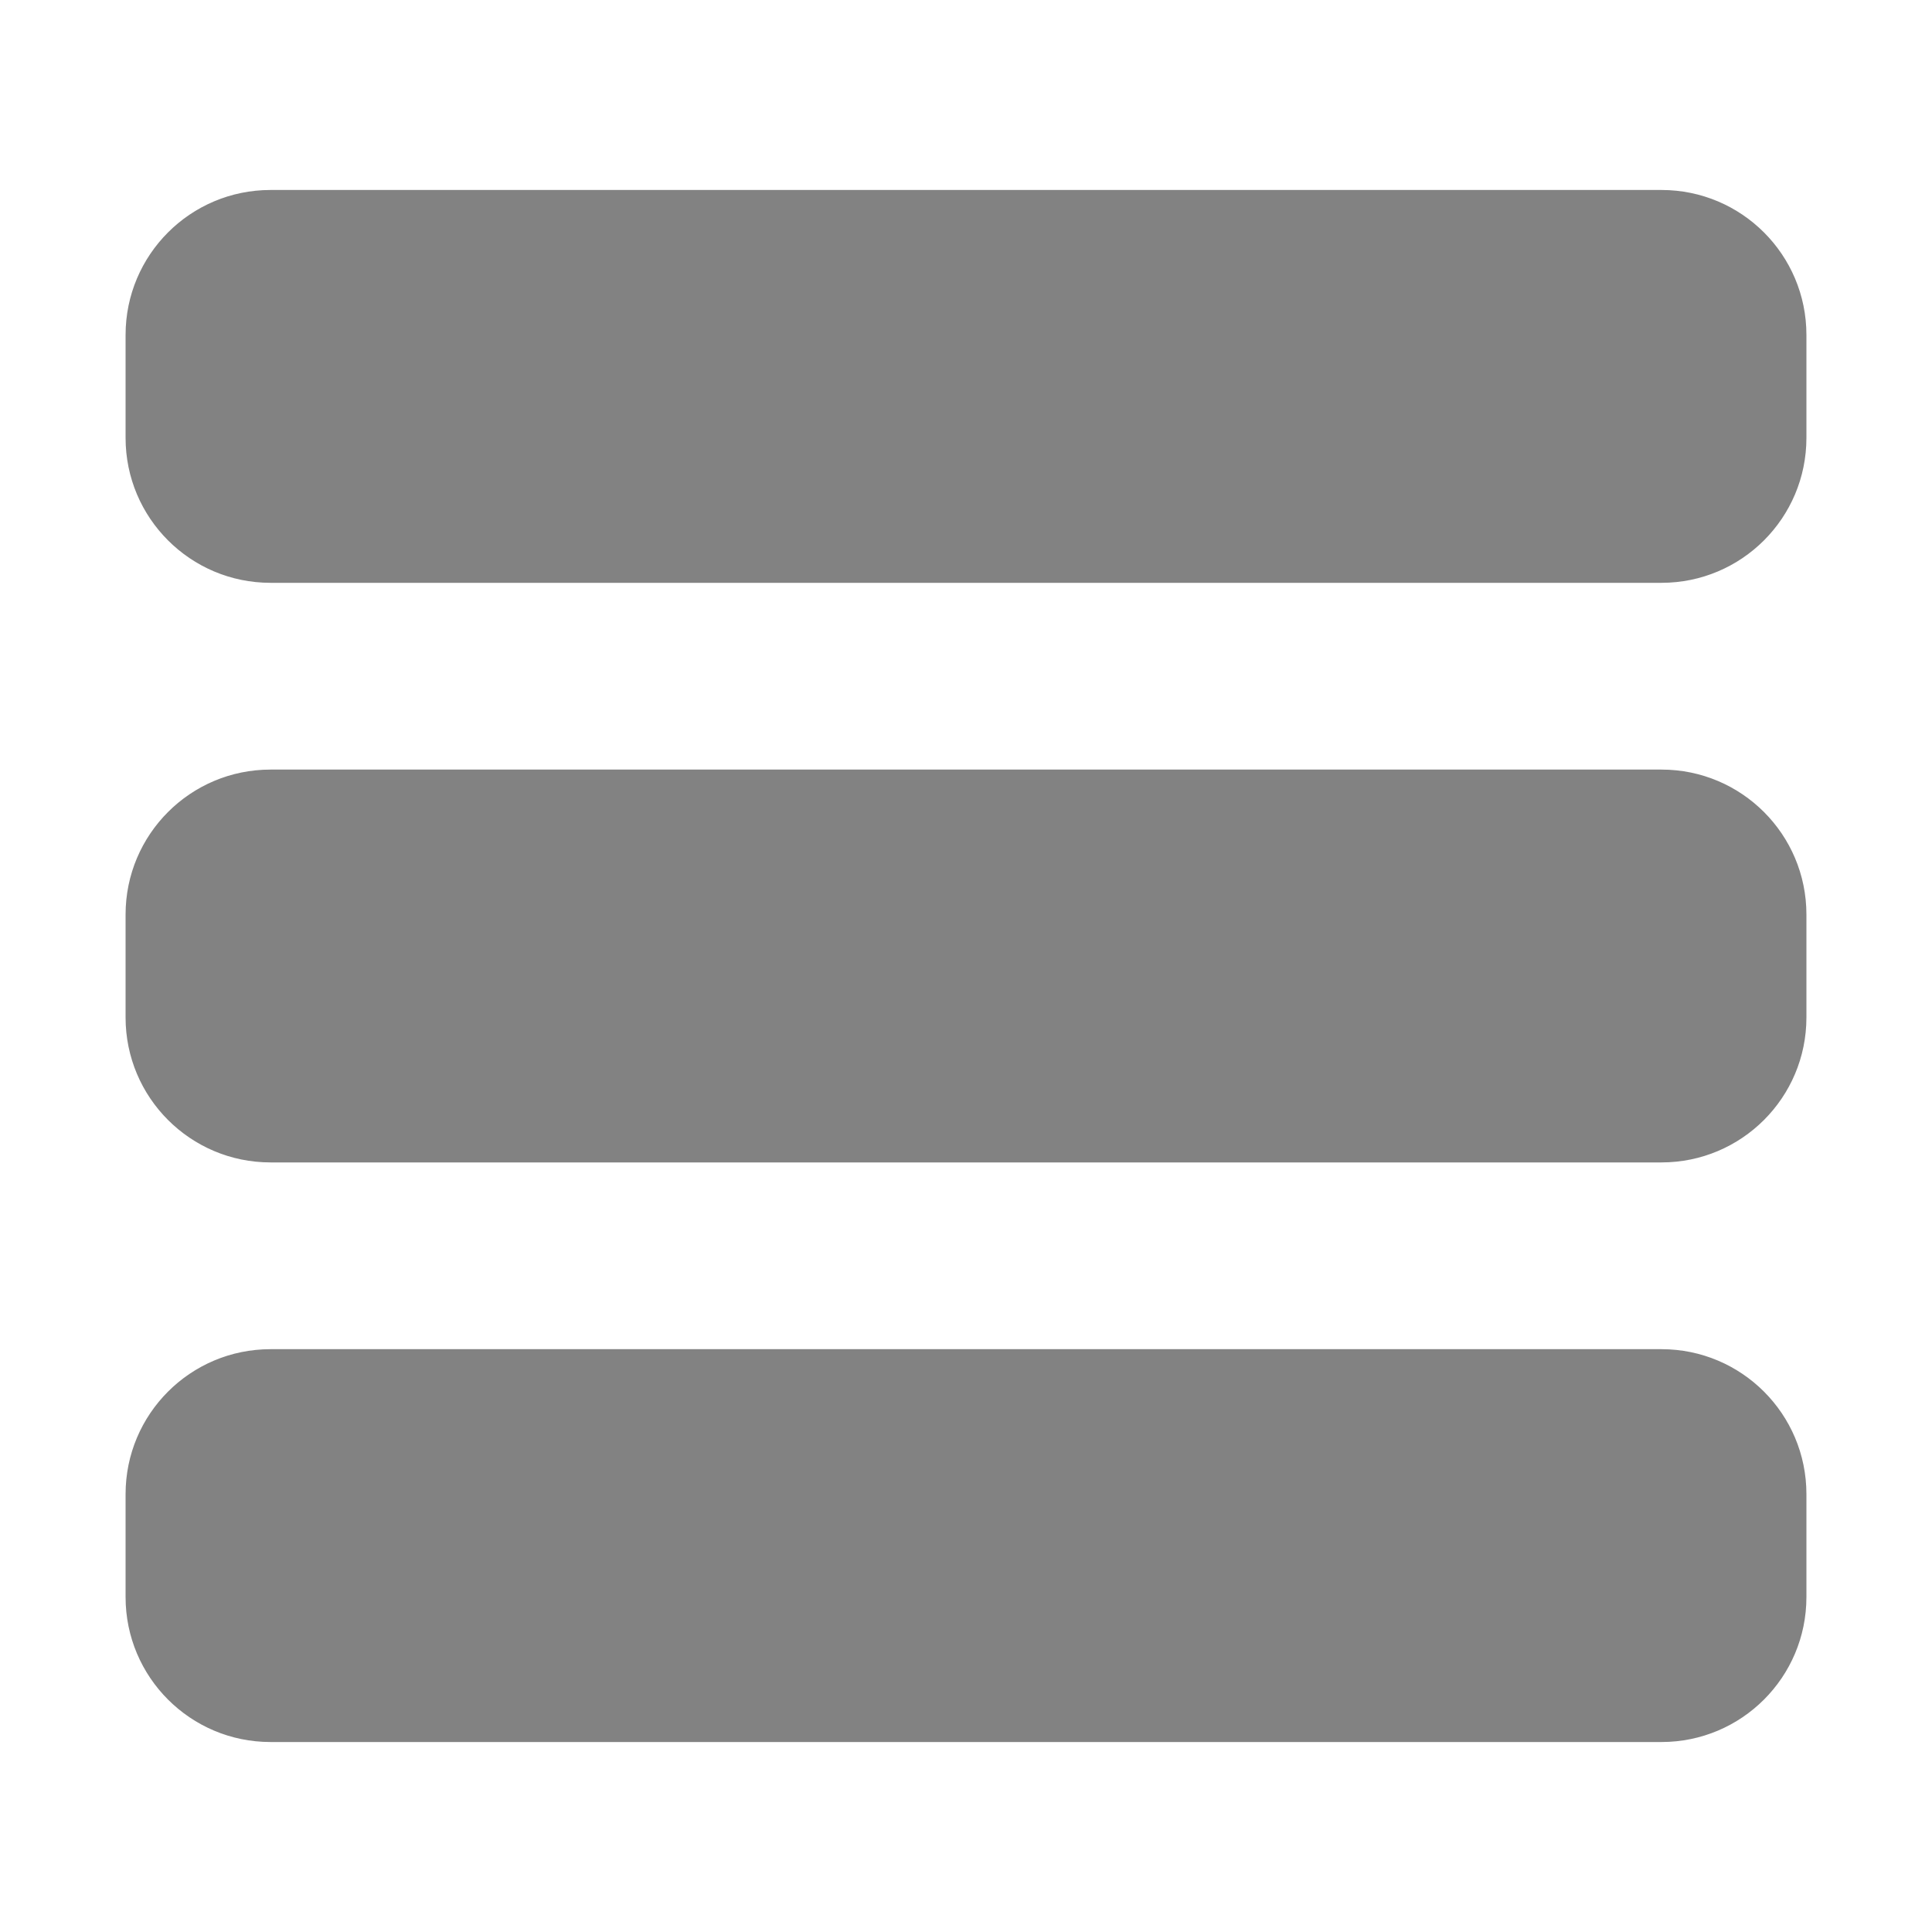
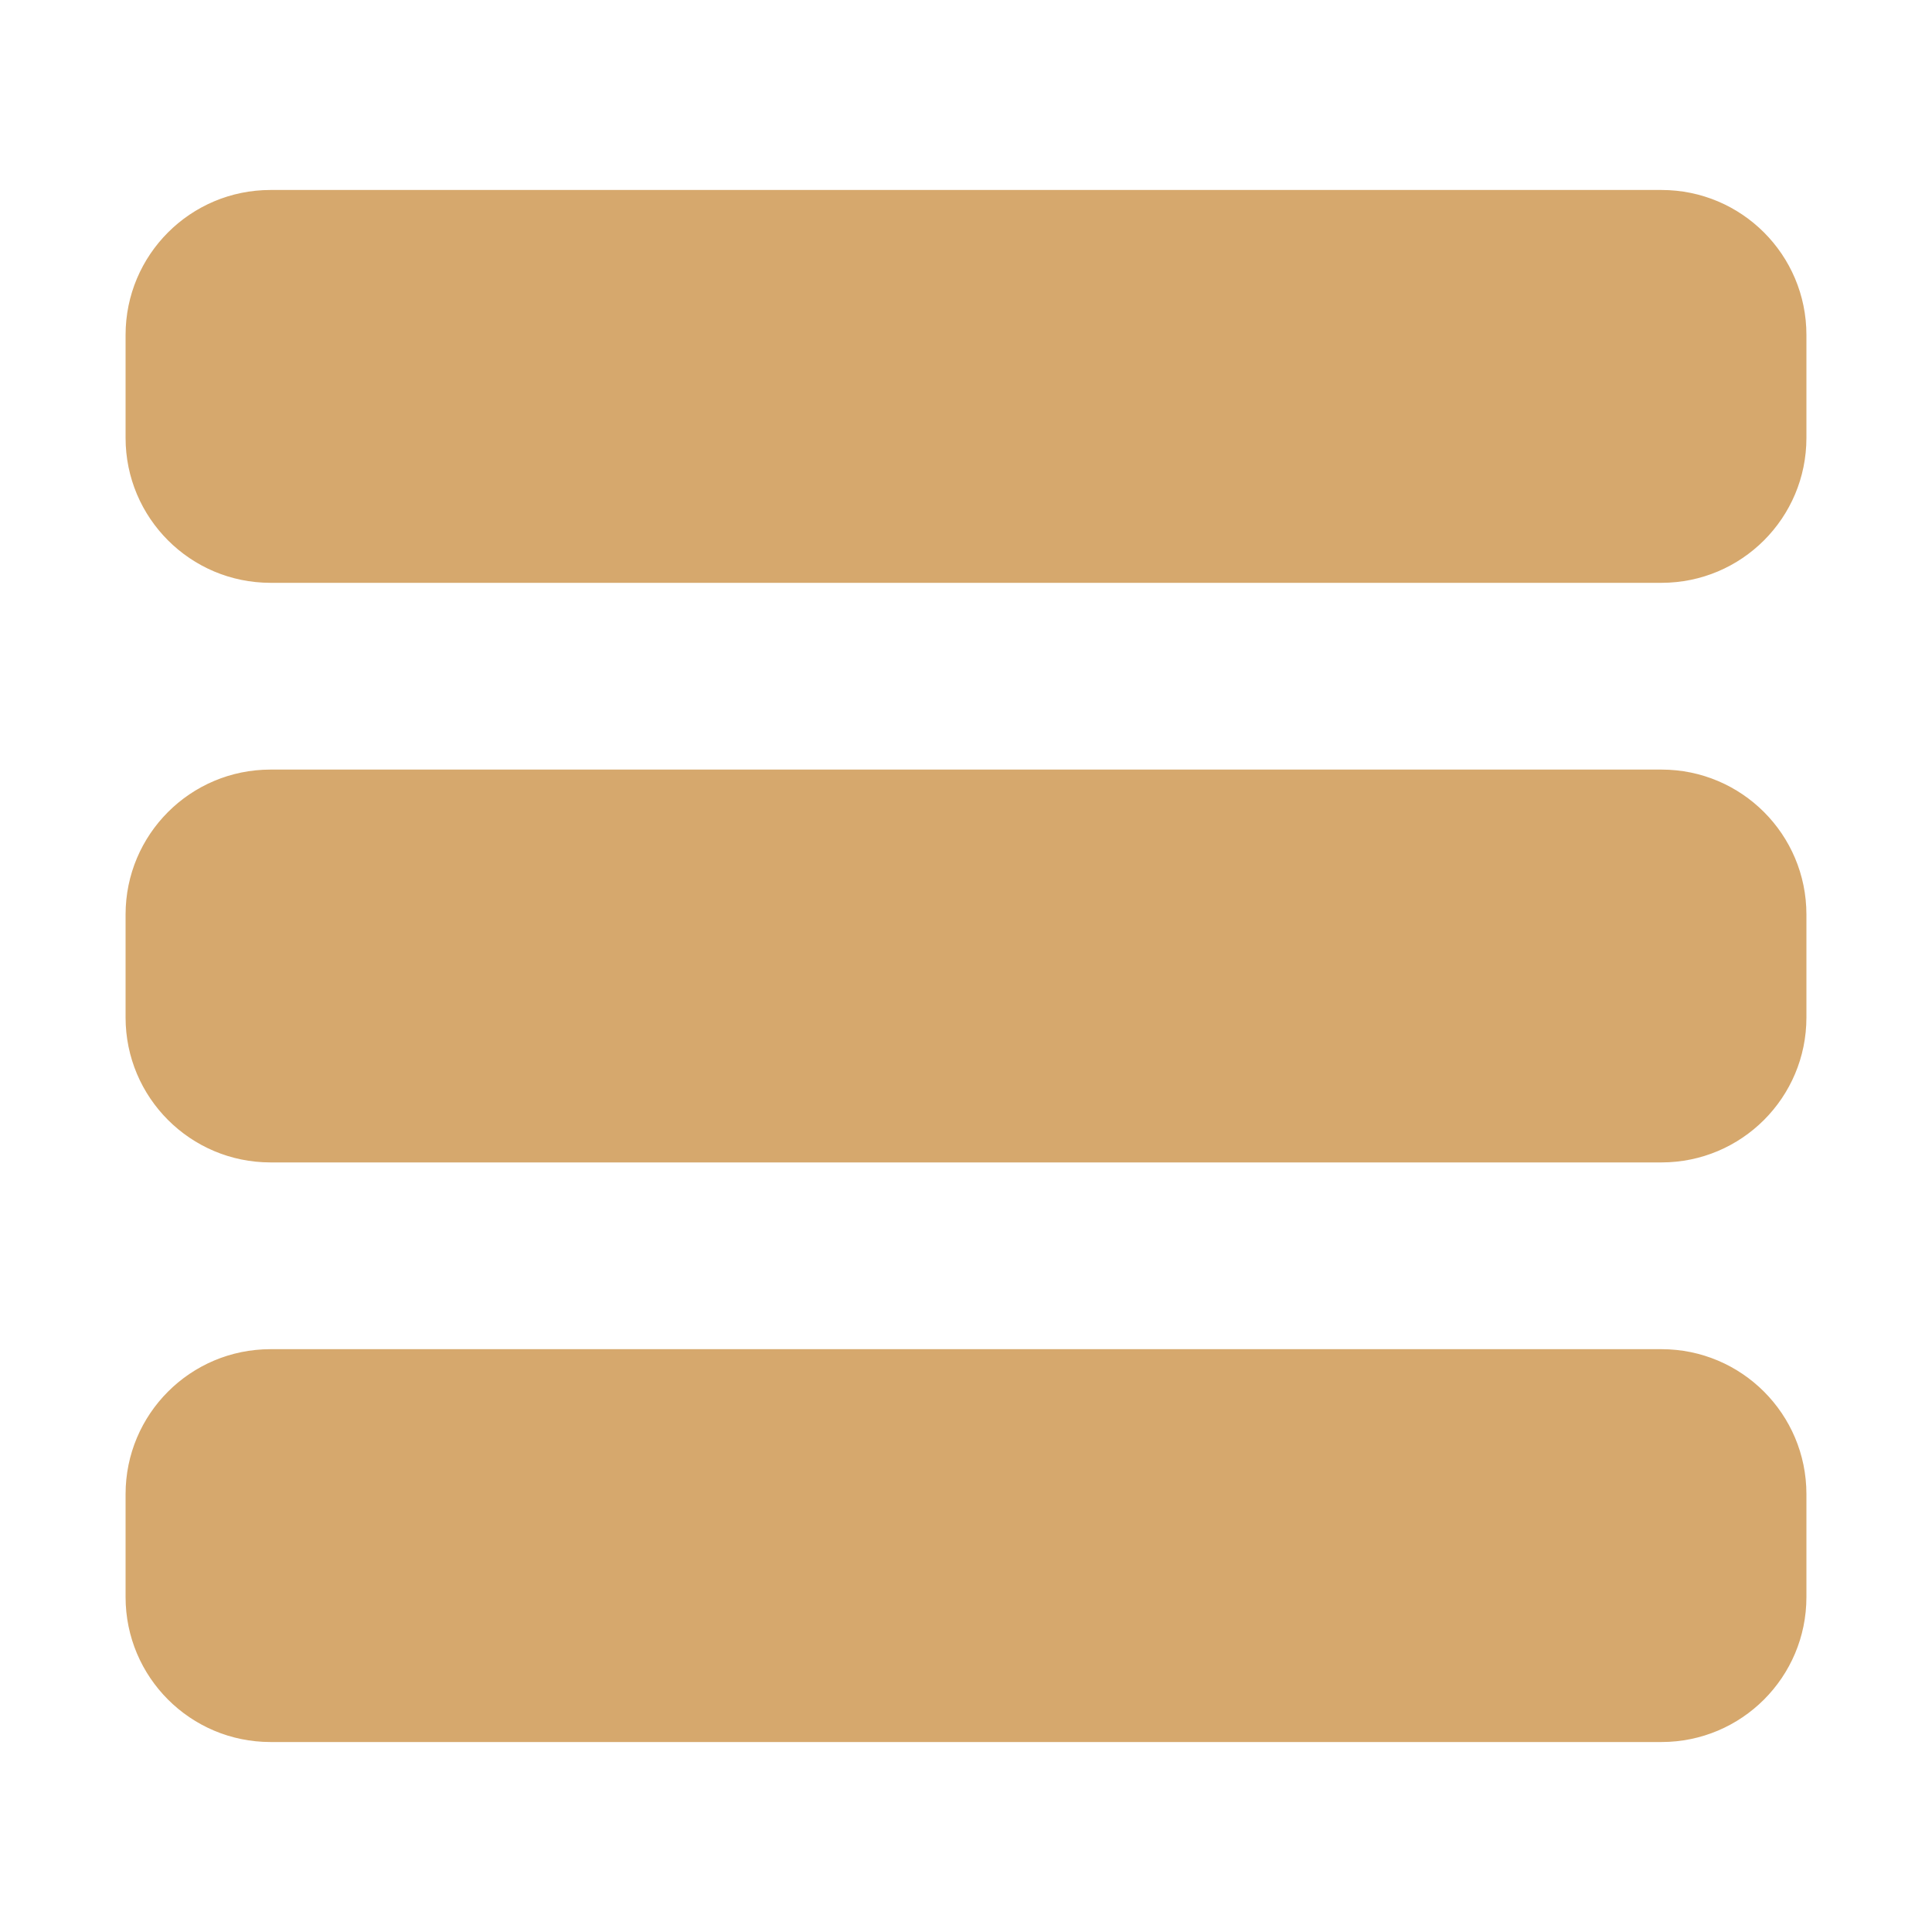
<svg xmlns="http://www.w3.org/2000/svg" width="300" height="300" viewBox="0 0 300 300" fill="none">
  <path d="M300 0H0V300H300V0Z" fill="none" />
-   <path d="M258 30H42C29.85 30 20 39.85 20 52V68C20 80.15 29.85 90 42 90H258C270.15 90 280 80.15 280 68V52C280 39.85 270.15 30 258 30Z" fill="#828282" />
-   <path d="M258 30H42C29.85 30 20 39.85 20 52V68C20 80.15 29.85 90 42 90H258C270.15 90 280 80.15 280 68V52C280 39.85 270.15 30 258 30Z" stroke="#828282" />
-   <path d="M258 210H42C29.85 210 20 219.85 20 232V248C20 260.15 29.85 270 42 270H258C270.15 270 280 260.15 280 248V232C280 219.85 270.15 210 258 210Z" fill="#828282" />
-   <path d="M258 210H42C29.85 210 20 219.85 20 232V248C20 260.15 29.85 270 42 270H258C270.15 270 280 260.15 280 248V232C280 219.85 270.15 210 258 210Z" stroke="#828282" />
-   <path d="M258 120H42C29.85 120 20 129.85 20 142V158C20 170.15 29.85 180 42 180H258C270.15 180 280 170.15 280 158V142C280 129.85 270.15 120 258 120Z" fill="#828282" />
-   <path d="M258 120H42C29.85 120 20 129.85 20 142V158C20 170.15 29.85 180 42 180H258C270.15 180 280 170.15 280 158V142C280 129.85 270.15 120 258 120Z" stroke="#828282" />
+   <path d="M258 30H42C29.85 30 20 39.85 20 52V68C20 80.15 29.85 90 42 90H258C270.15 90 280 80.15 280 68V52C280 39.85 270.15 30 258 30Z" fill="#D6A86D" />
+   <path d="M258 30H42C29.85 30 20 39.85 20 52V68C20 80.15 29.85 90 42 90H258C270.15 90 280 80.15 280 68V52C280 39.85 270.15 30 258 30Z" stroke="#D6A86D" />
+   <path d="M258 210H42C29.85 210 20 219.85 20 232V248C20 260.15 29.85 270 42 270H258C270.15 270 280 260.15 280 248V232C280 219.85 270.15 210 258 210Z" fill="#D6A86D" />
+   <path d="M258 210H42C29.85 210 20 219.85 20 232V248C20 260.15 29.85 270 42 270H258C270.15 270 280 260.15 280 248V232C280 219.85 270.15 210 258 210Z" stroke="#D6A86D" />
+   <path d="M258 120H42C29.85 120 20 129.85 20 142V158C20 170.15 29.85 180 42 180H258C270.15 180 280 170.15 280 158V142C280 129.85 270.15 120 258 120Z" fill="#D6A86D" />
+   <path d="M258 120H42C29.85 120 20 129.85 20 142V158C20 170.15 29.85 180 42 180H258C270.15 180 280 170.15 280 158V142C280 129.85 270.15 120 258 120Z" stroke="#D6A86D" />
</svg>
